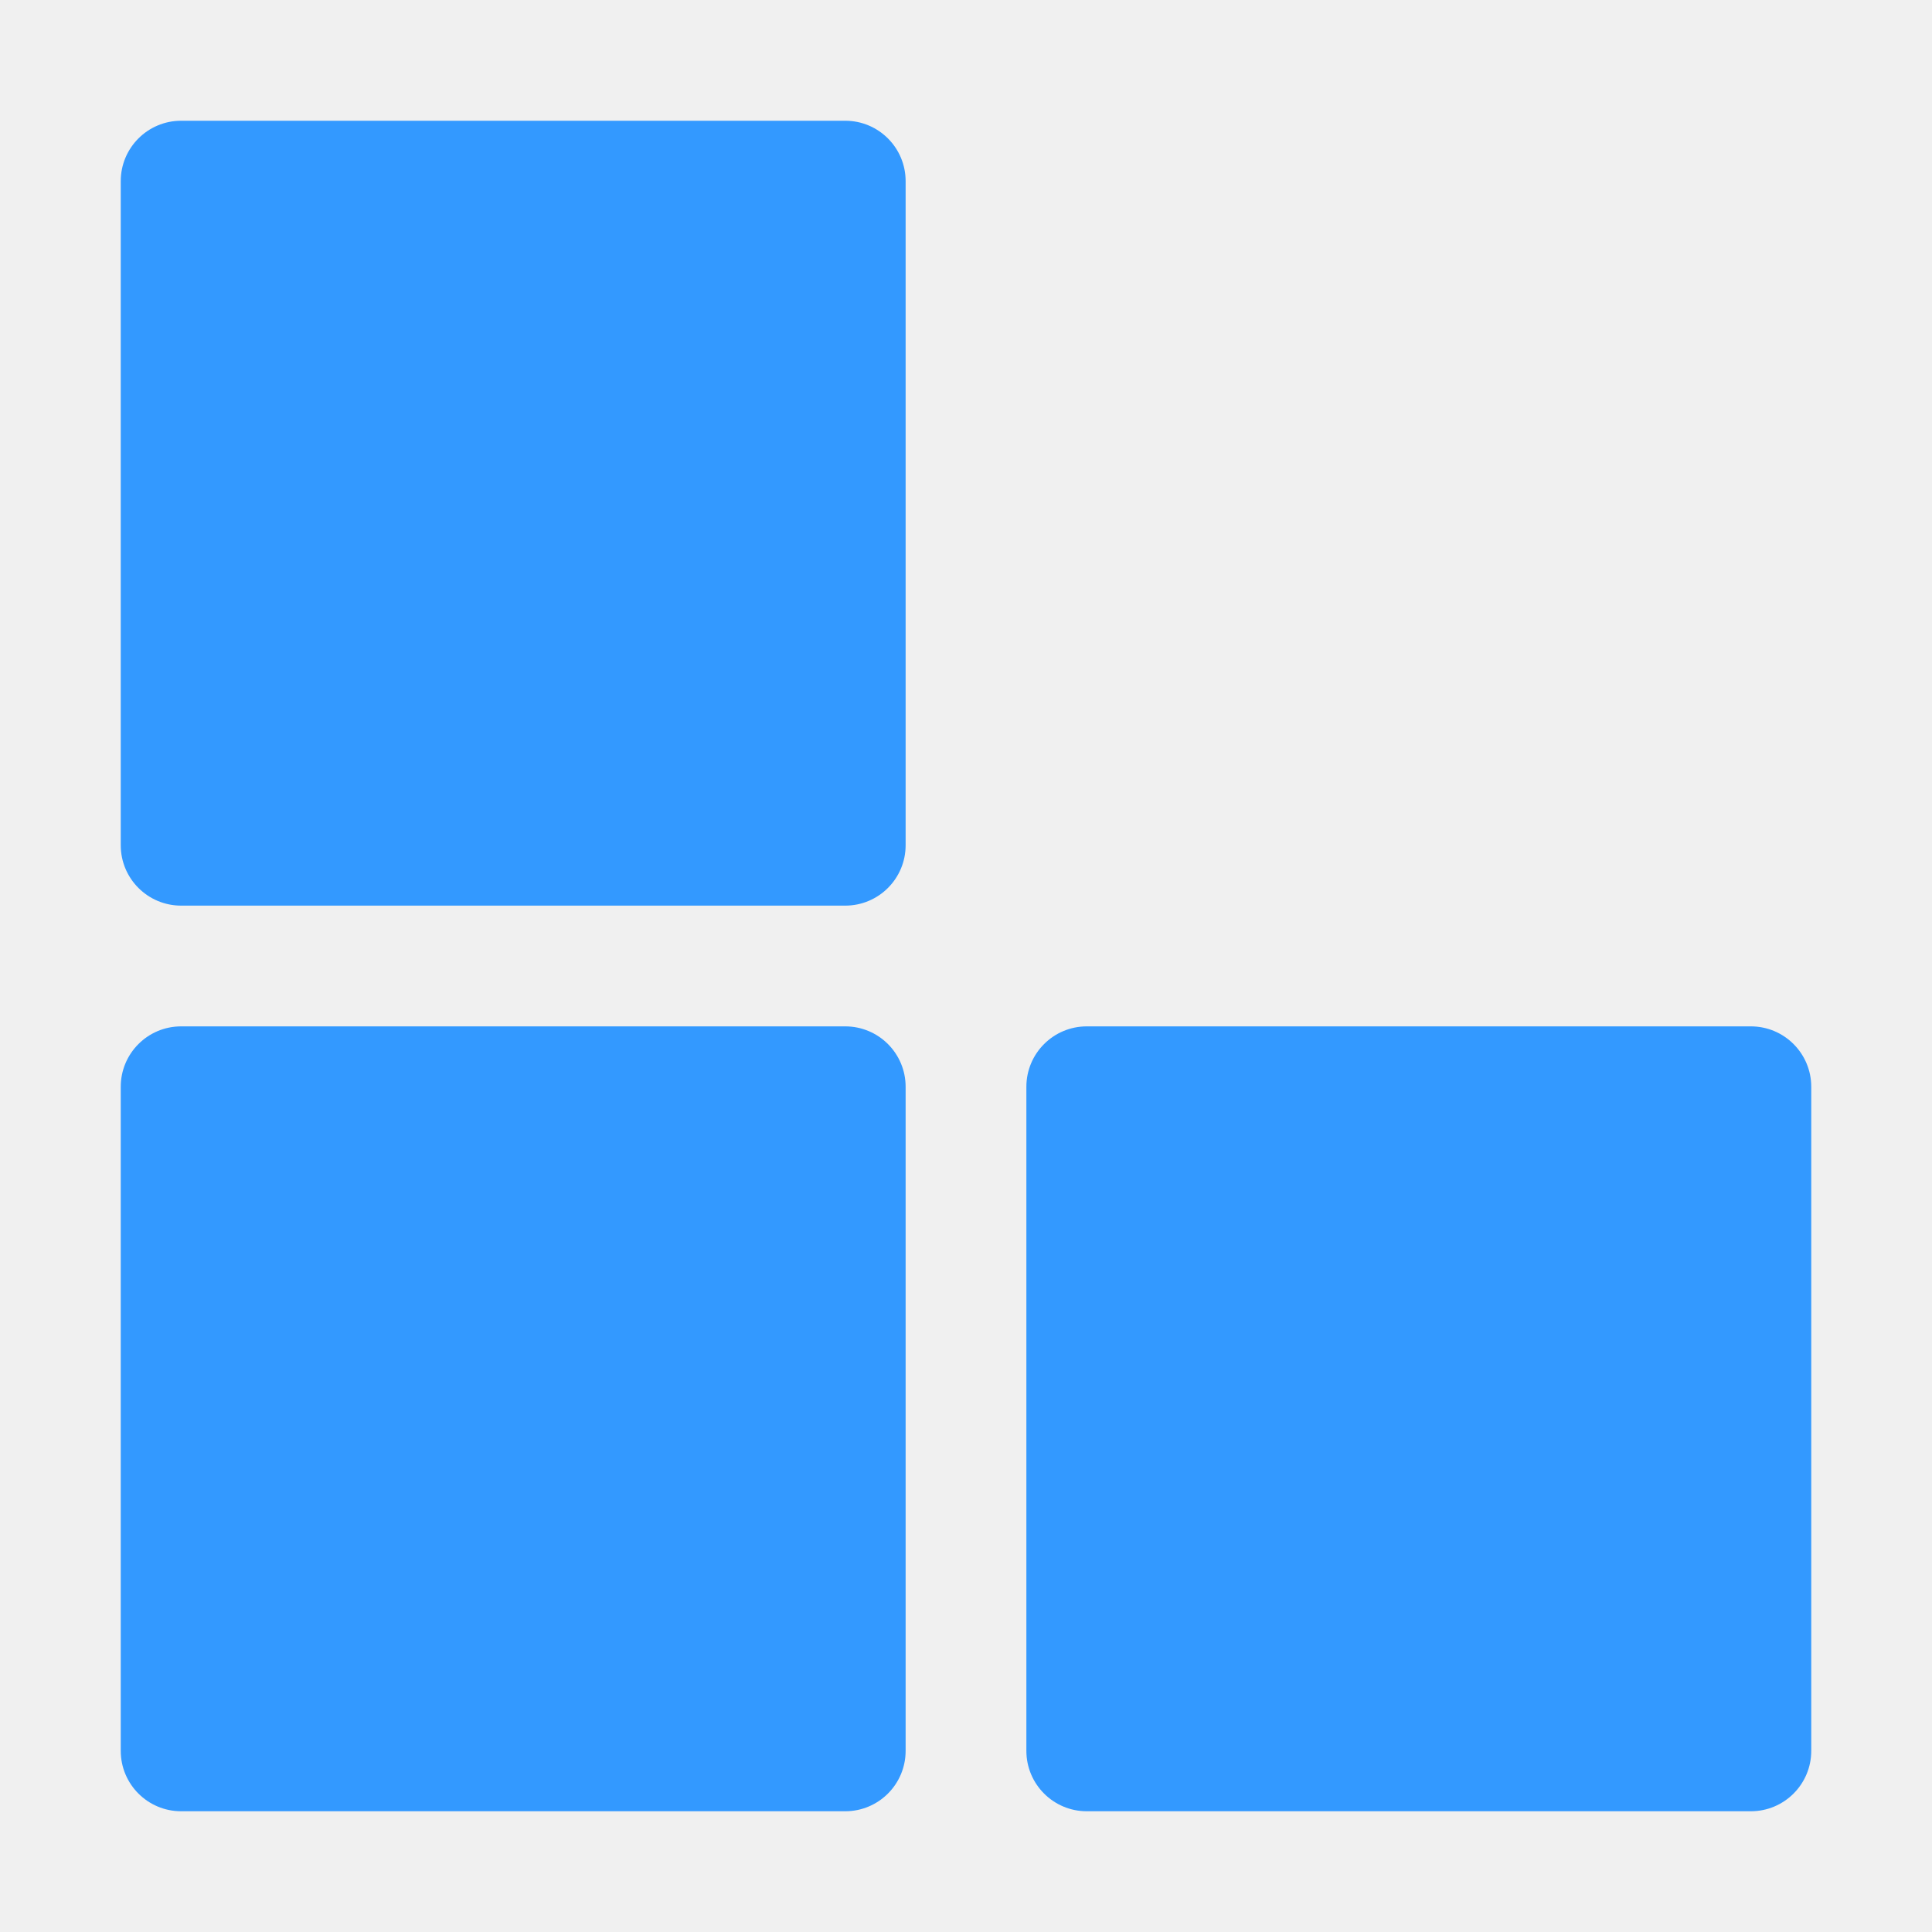
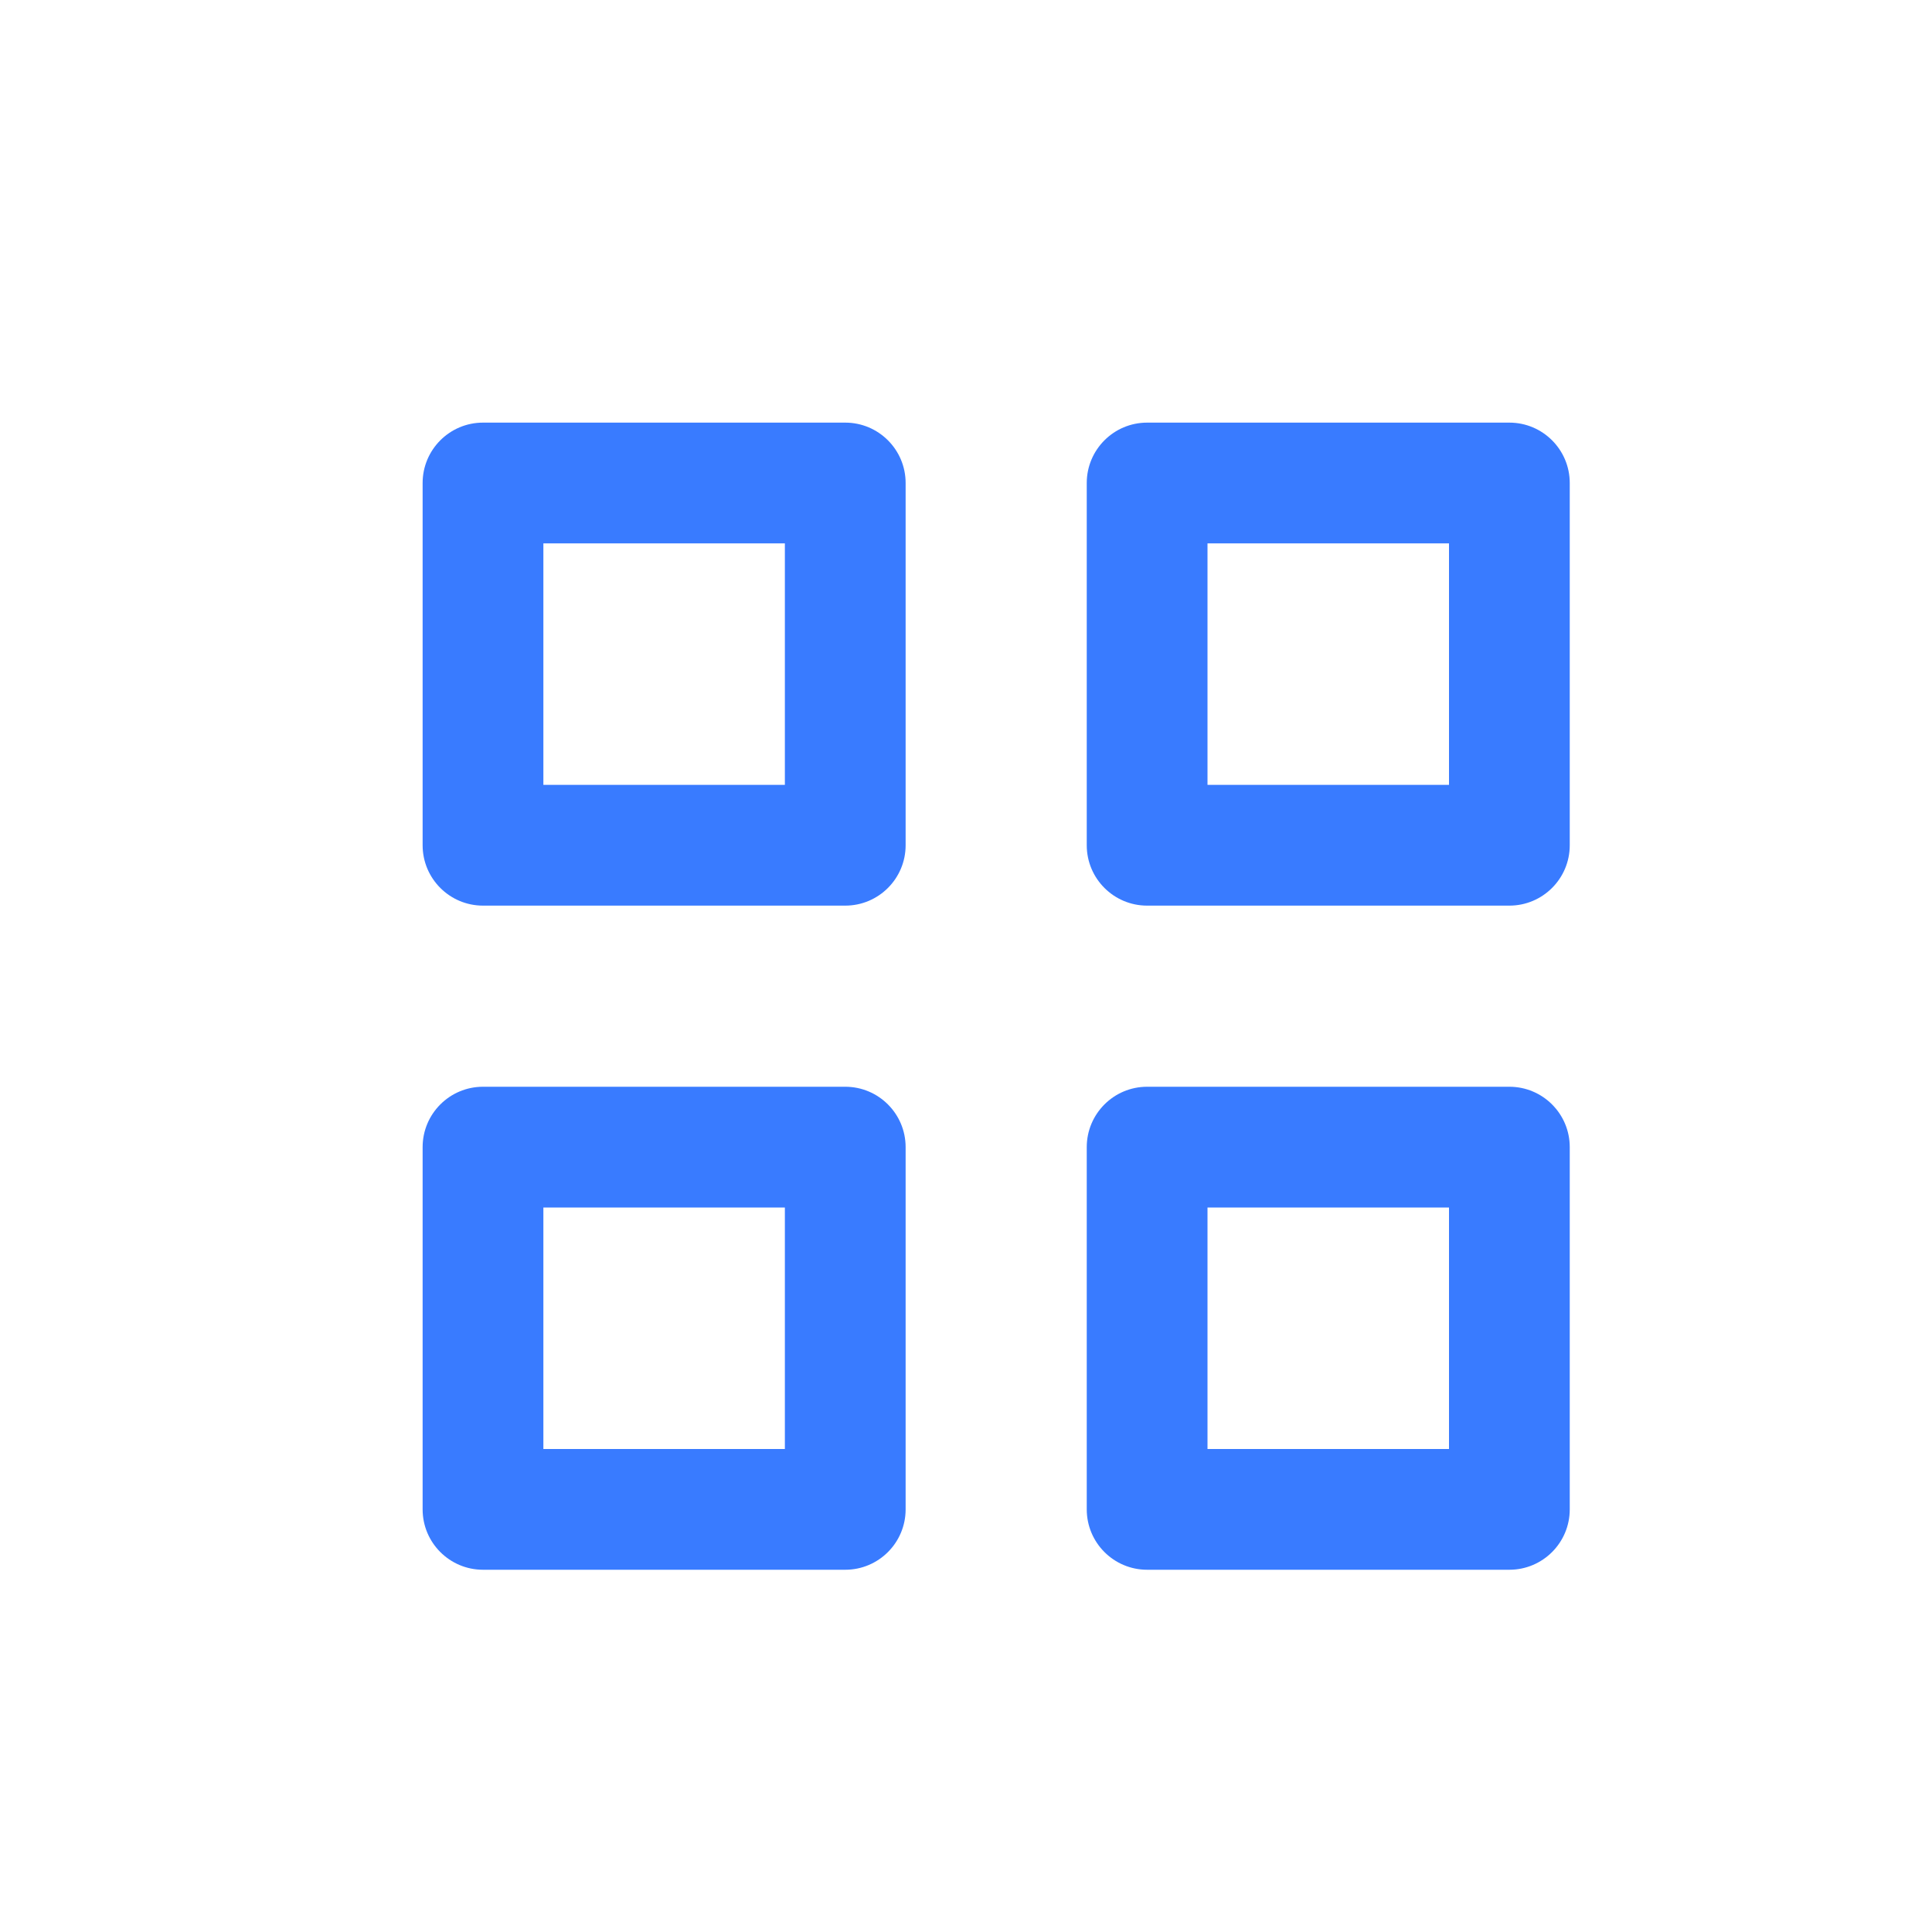
<svg xmlns="http://www.w3.org/2000/svg" width="32" height="32" viewBox="0 0 32 32" fill="none">
-   <rect x="2" y="2" width="13" height="13" rx="1" fill="#3399FF" />
-   <rect x="2" y="17" width="13" height="13" rx="1" fill="#3399FF" />
-   <path d="M17 18C17 17.448 17.448 17 18 17H29C29.552 17 30 17.448 30 18V29C30 29.552 29.552 30 29 30H18C17.448 30 17 29.552 17 29V18Z" fill="#3399FF" />
+   <rect width="32" height="32" fill="white" />
+   <path fill-rule="evenodd" clip-rule="evenodd" d="M20 9V13H24V9H20ZM19 7C18.448 7 18 7.448 18 8V14C18 14.552 18.448 15 19 15H25C25.552 15 26 14.552 26 14V8C26 7.448 25.552 7 25 7H19Z" fill="#397BFF" />
+   <path fill-rule="evenodd" clip-rule="evenodd" d="M20 20V24H24V20H20ZM19 18C18.448 18 18 18.448 18 19V25C18 25.552 18.448 26 19 26H25C25.552 26 26 25.552 26 25V19C26 18.448 25.552 18 25 18H19Z" fill="#397BFF" />
+   <path fill-rule="evenodd" clip-rule="evenodd" d="M9 9V13H13V9H9ZM8 7C7.448 7 7 7.448 7 8V14C7 14.552 7.448 15 8 15H14C14.552 15 15 14.552 15 14V8C15 7.448 14.552 7 14 7H8Z" fill="#397BFF" />
+   <path fill-rule="evenodd" clip-rule="evenodd" d="M9 20V24H13V20H9ZM8 18C7.448 18 7 18.448 7 19V25C7 25.552 7.448 26 8 26H14C14.552 26 15 25.552 15 25V19C15 18.448 14.552 18 14 18H8Z" fill="#397BFF" />
</svg>
